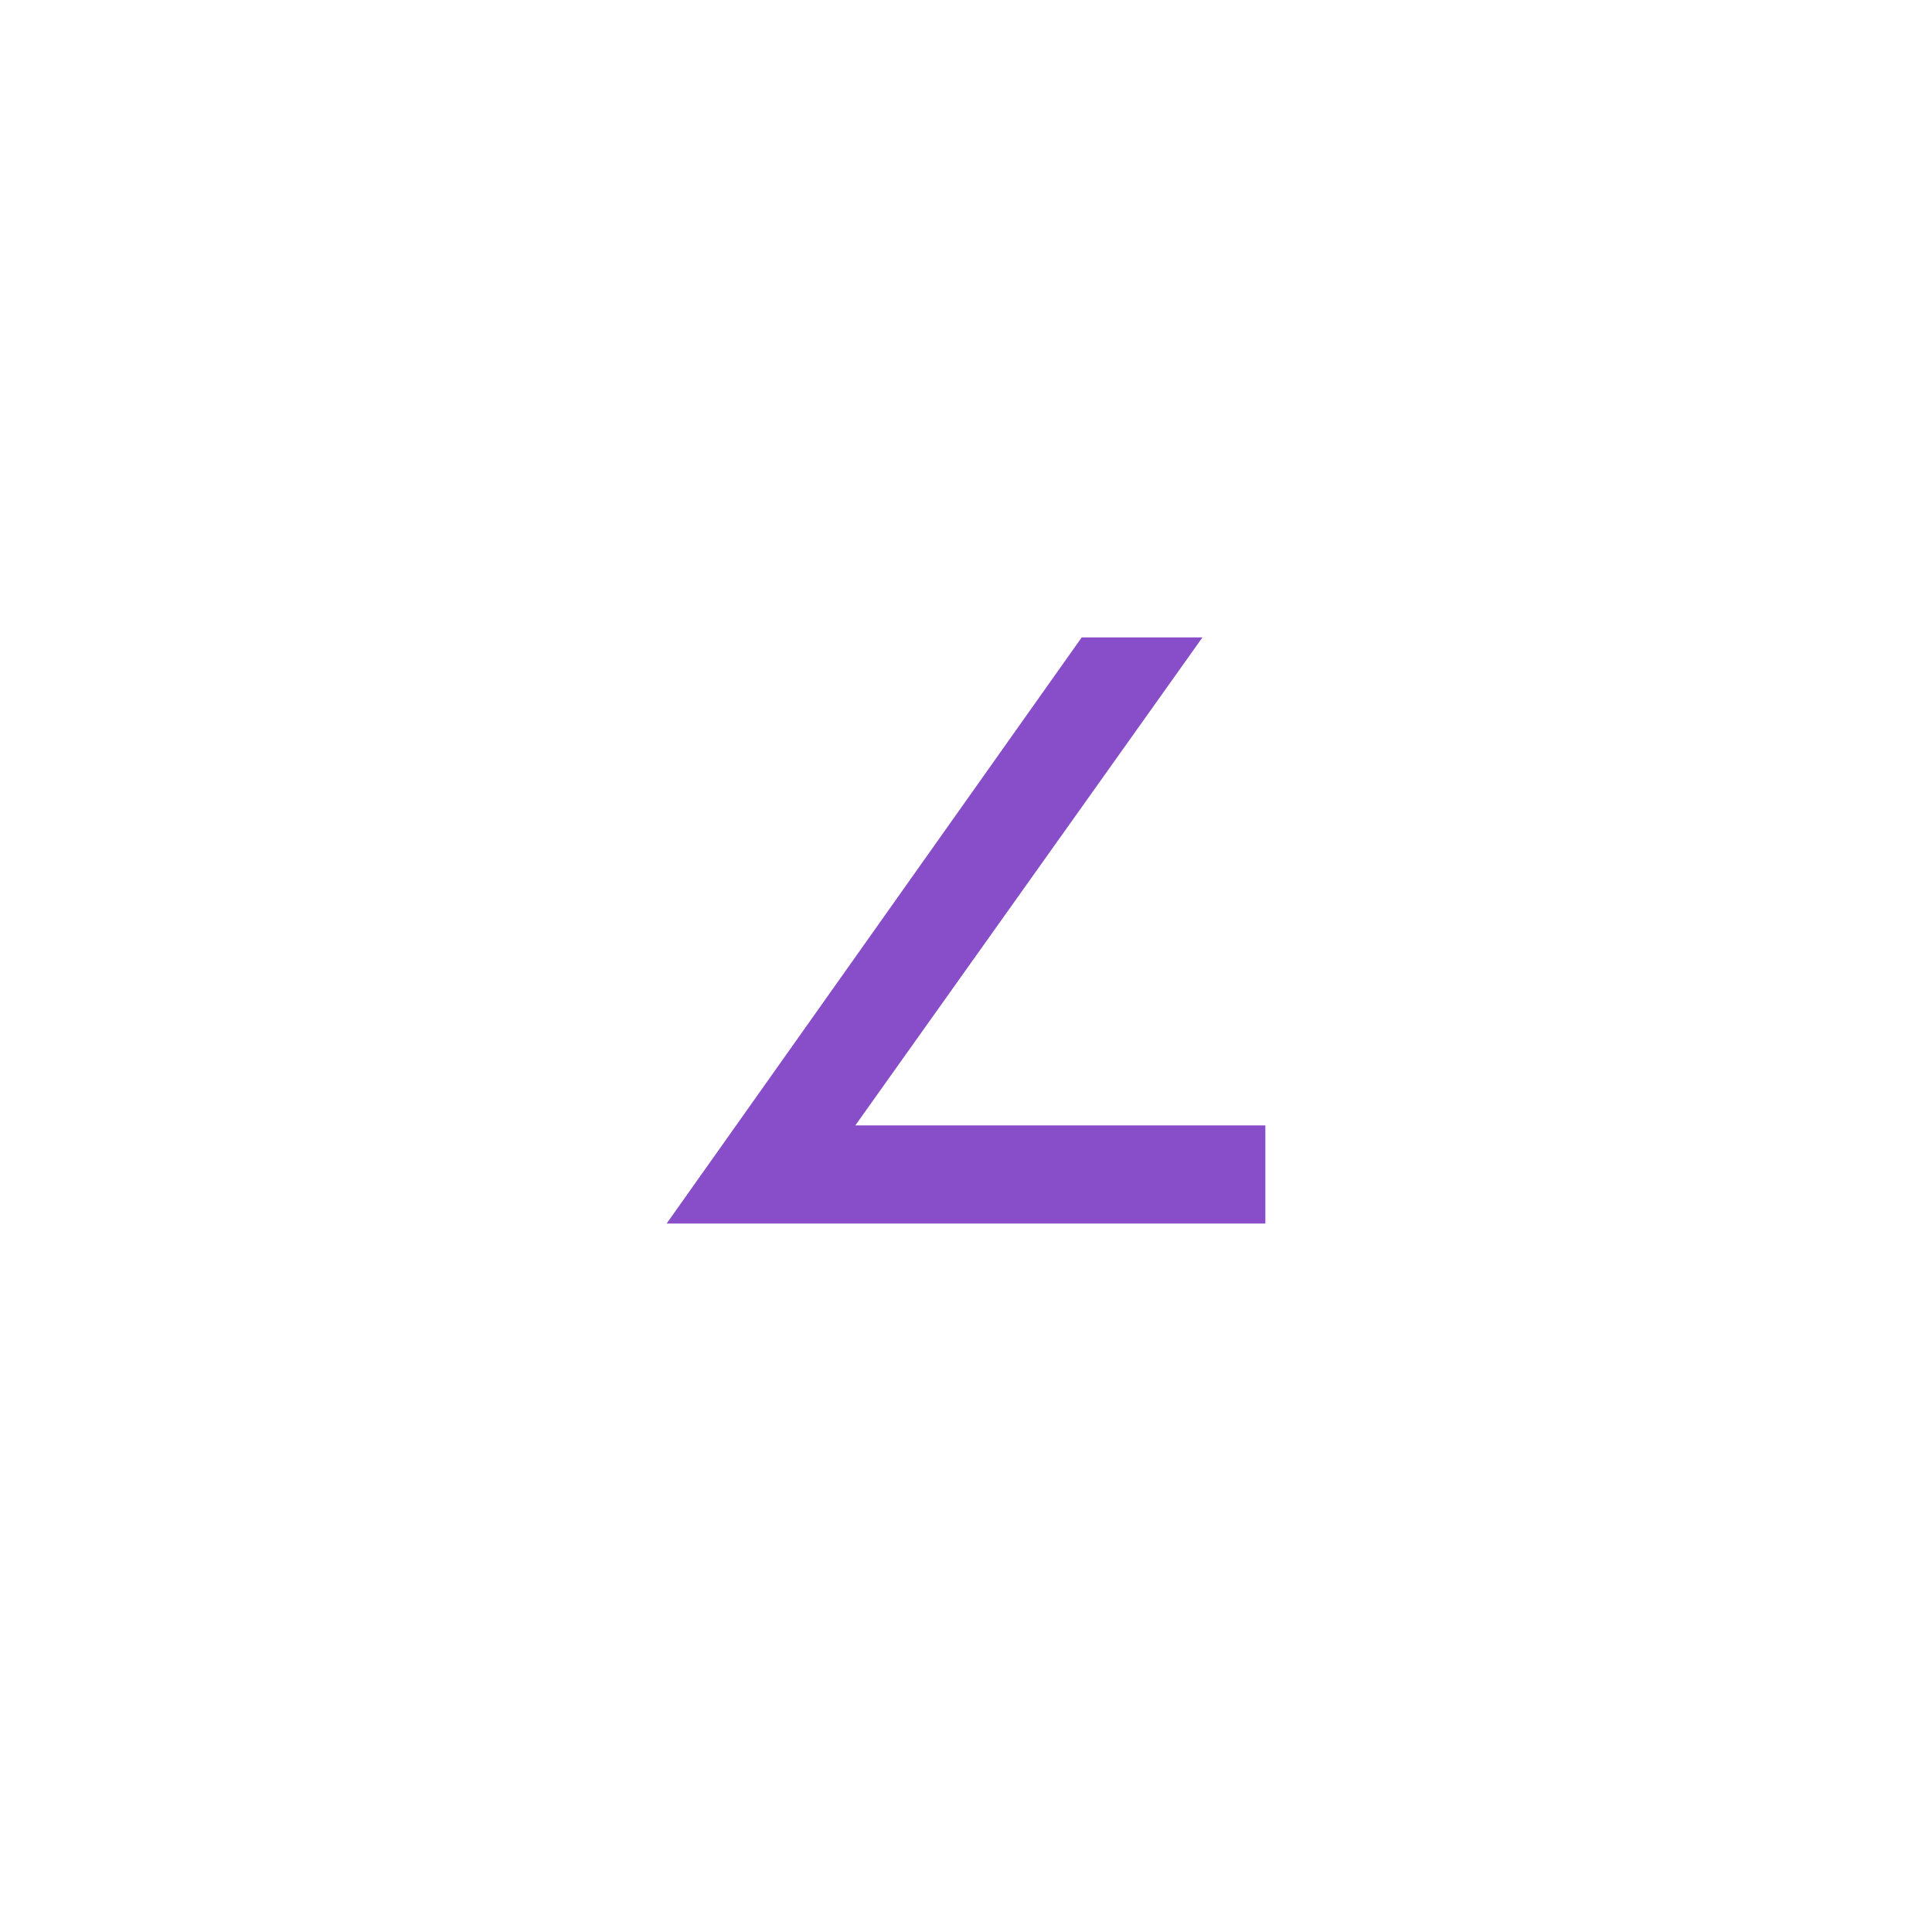
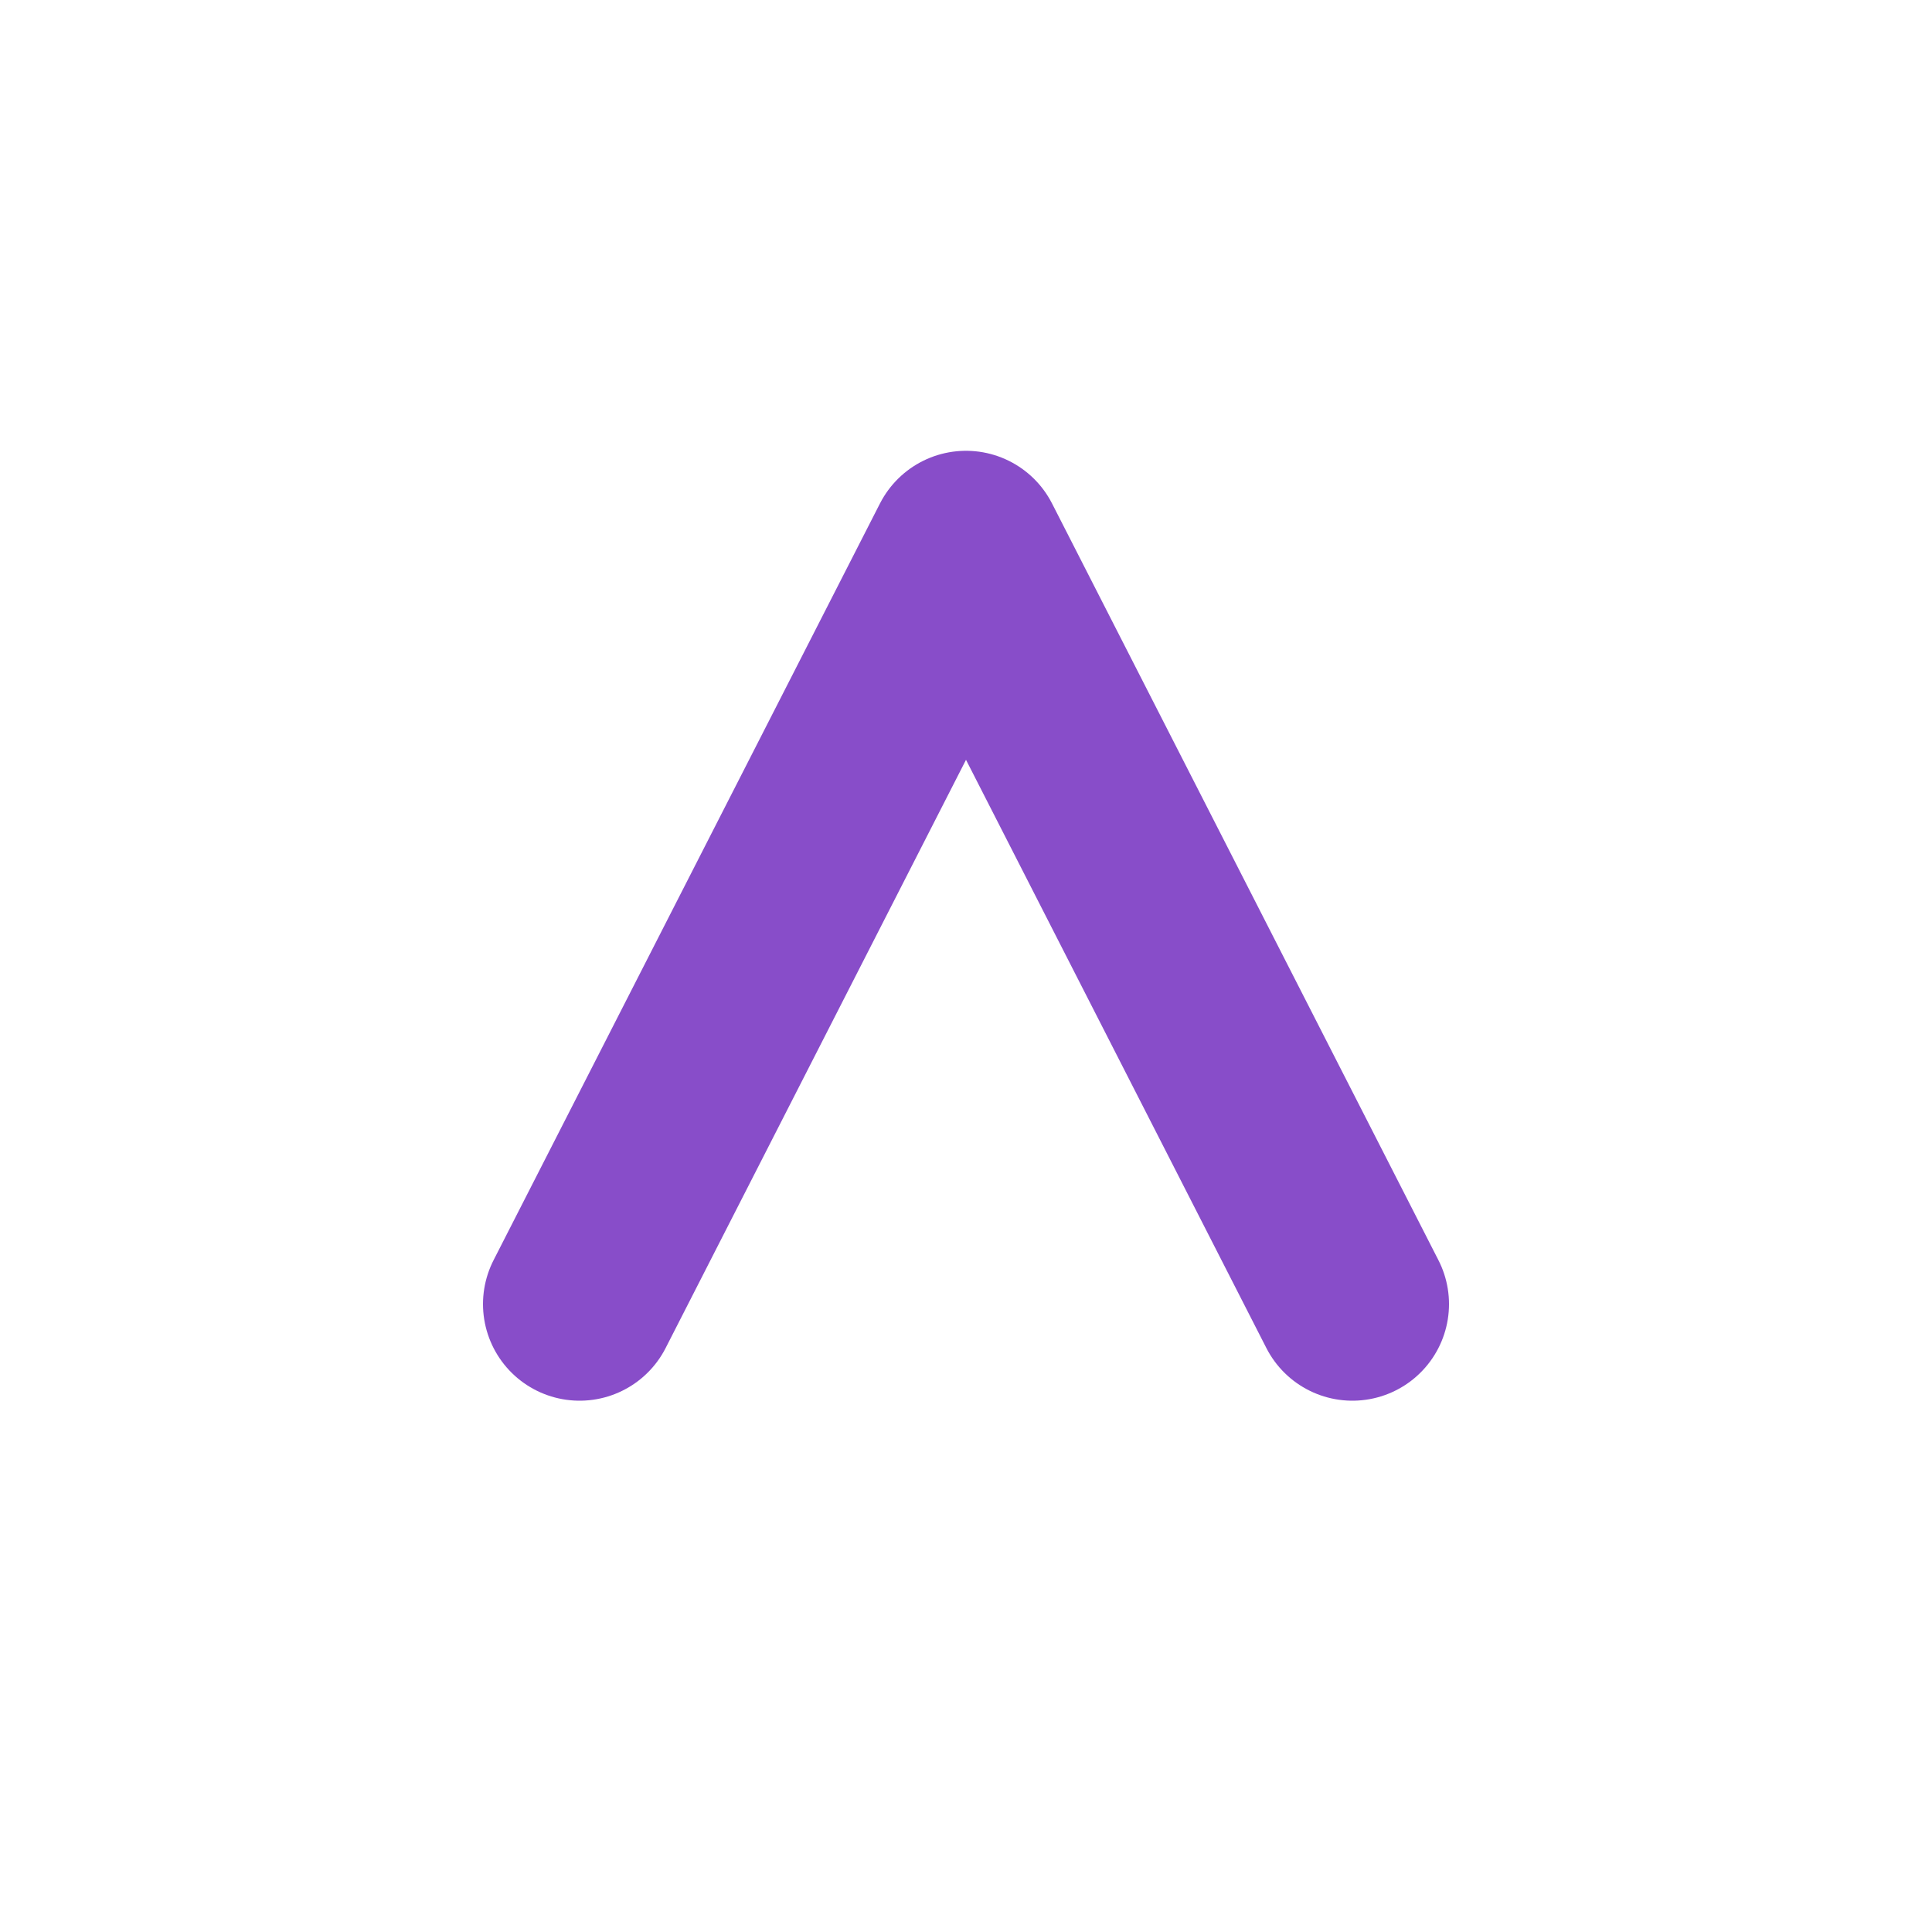
- <svg xmlns="http://www.w3.org/2000/svg" viewBox="0 0 24 24" fill="none" stroke="#884DC9" stroke-width="1.8" stroke-linecap="round" stroke-linejoin="round" aria-hidden="true">
-   <text x="12" y="15.2" text-anchor="middle" font-size="10.0" font-family="Inter, Arial, sans-serif" font-weight="600" fill="#884DC9" stroke="none">∠</text>
+ <svg xmlns="http://www.w3.org/2000/svg" viewBox="0 0 24 24" fill="none" stroke="#884DC9" stroke-width="2.4" stroke-linecap="round" stroke-linejoin="round" aria-hidden="true">
+   <path d="M7.2 16.2 12 6.8 16.8 16.2" />
</svg>
